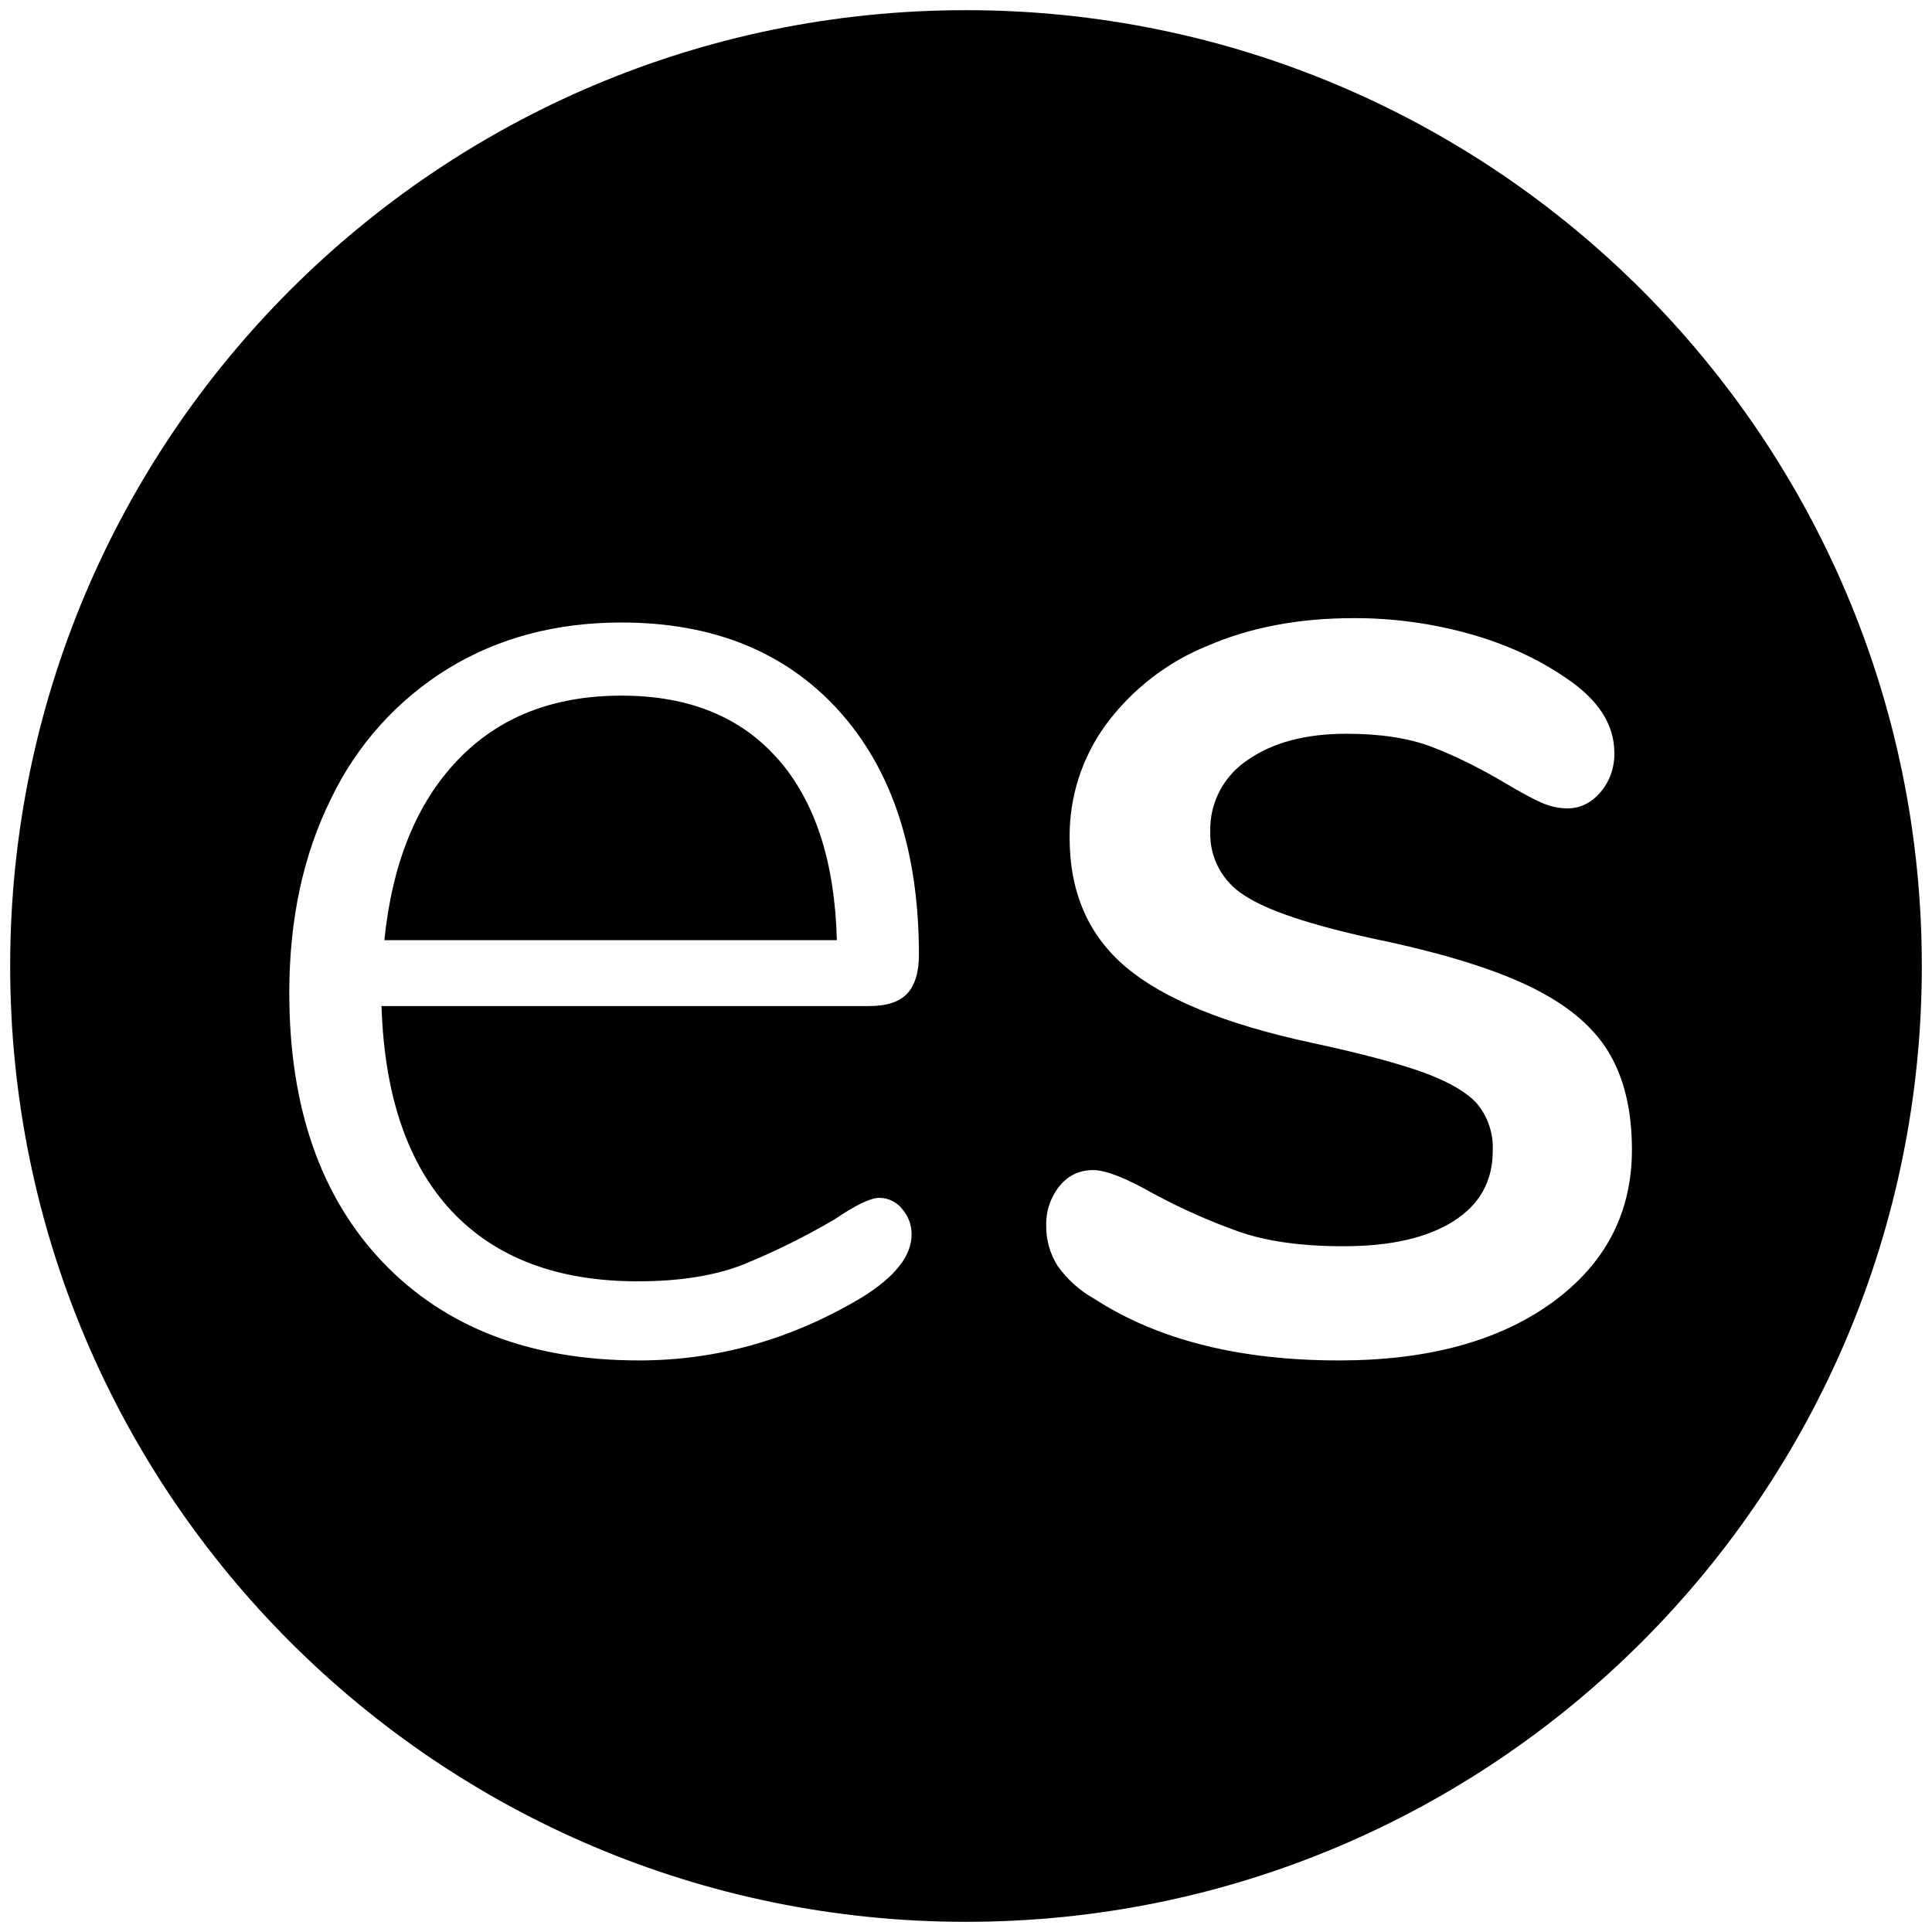
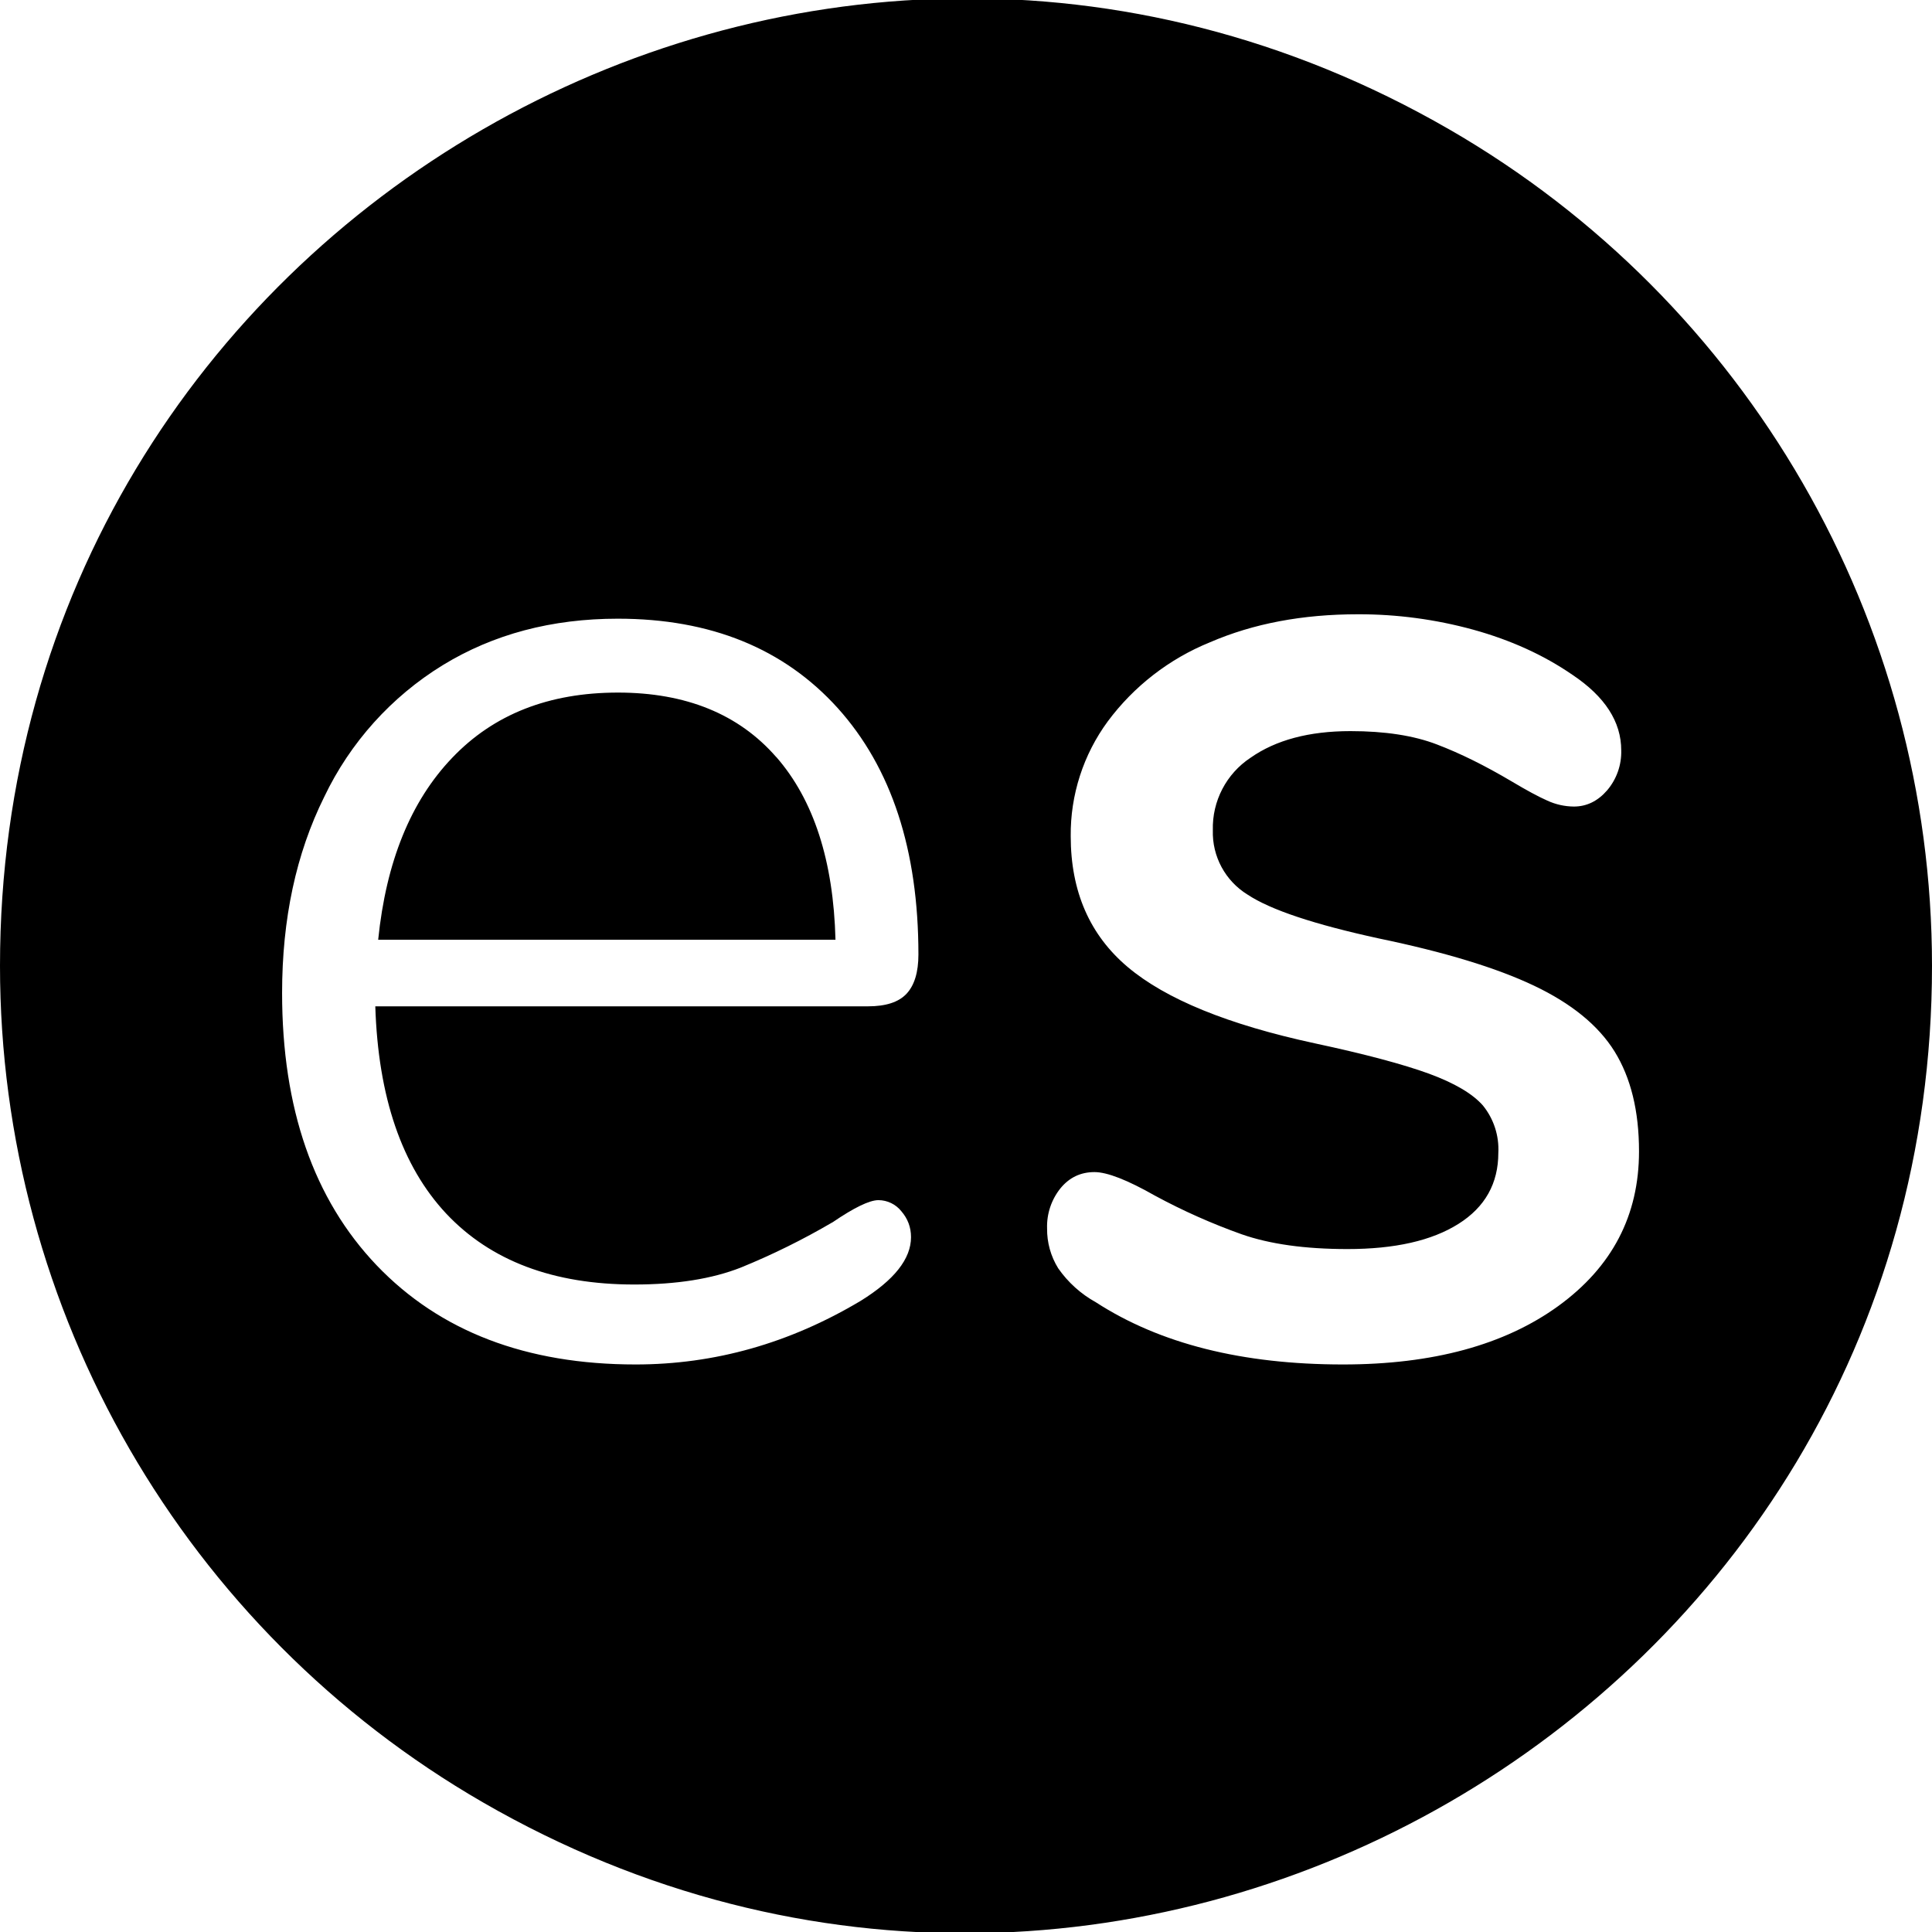
- <svg xmlns="http://www.w3.org/2000/svg" viewBox="0 0 190 190">
-   <path d="M189 95A94 94 0 111 95a94 94 0 11188 0zM82 119.96a69.4 69.4 0 01-8.91 4.4c-2.8 1.1-6.25 1.65-10.37 1.65-7.88 0-13.97-2.3-18.3-6.9-4.31-4.61-6.62-11.33-6.9-20.17h47.95c1.72 0 2.97-.4 3.74-1.22s1.16-2.1 1.16-3.82c0-10.17-2.62-18.17-7.85-23.98-5.24-5.8-12.37-8.7-21.4-8.7-6.42 0-12.1 1.5-17.05 4.53a30.43 30.43 0 00-11.52 12.81c-2.74 5.52-4.1 11.88-4.1 19.08 0 11.23 3.07 20.07 9.2 26.5 6.15 6.43 14.55 9.65 25.2 9.65 7.69 0 14.98-2.06 21.9-6.19 3.26-2.02 4.9-4.08 4.9-6.2 0-.96-.32-1.8-.94-2.52a2.87 2.87 0 00-2.23-1.08c-.87 0-2.36.72-4.47 2.16zm-5.46-45.28c3.64 4.17 5.56 10.1 5.76 17.78H37.8c.77-7.58 3.17-13.49 7.2-17.7 4.03-4.23 9.4-6.35 16.13-6.35 6.62 0 11.76 2.1 15.4 6.27zm76.1 53.42c5.23-3.8 7.85-8.8 7.85-15.05 0-3.93-.8-7.17-2.38-9.72-1.58-2.54-4.2-4.67-7.84-6.4-3.66-1.74-8.7-3.27-15.12-4.6-6.24-1.36-10.5-2.77-12.75-4.26a7.1 7.1 0 01-3.38-6.27 8.18 8.18 0 013.67-7.05c2.45-1.72 5.69-2.59 9.72-2.59 3.36 0 6.16.43 8.42 1.3 2.26.86 4.68 2.06 7.28 3.6 1.44.86 2.59 1.48 3.45 1.86a6.3 6.3 0 002.59.58c1.25 0 2.33-.53 3.24-1.58a5.76 5.76 0 001.37-3.89c0-2.78-1.58-5.23-4.75-7.35-2.79-1.92-6-3.38-9.65-4.39a42 42 0 00-11.23-1.5c-5.38 0-10.17.9-14.4 2.73a23.33 23.33 0 00-9.94 7.7 18.56 18.56 0 00-3.6 11.16c0 5.38 1.85 9.62 5.55 12.74 3.7 3.12 9.76 5.6 18.2 7.42 4.9 1.05 8.6 2.04 11.1 2.95 2.5.92 4.25 1.95 5.26 3.1a6.76 6.76 0 011.5 4.61c0 2.97-1.29 5.28-3.88 6.91-2.6 1.64-6.2 2.45-10.8 2.45-4.13 0-7.56-.48-10.3-1.44a60.02 60.02 0 01-8.42-3.75c-2.69-1.53-4.66-2.3-5.9-2.3-1.35 0-2.45.53-3.31 1.58a5.94 5.94 0 00-1.3 3.9 7.2 7.2 0 001.08 3.88 10.9 10.9 0 003.67 3.31c6.24 4.04 14.25 6.05 24.05 6.05 8.73 0 15.72-1.9 20.95-5.69z" />
+ <svg xmlns="http://www.w3.org/2000/svg" viewBox="0 0 188 188">
+   <path d="M 188 93.984 C 188 166.345 109.667 211.571 47 175.39 C 17.916 158.599 0 127.567 0 93.984 C 0 21.623 78.333 -23.603 141 12.577 C 170.084 29.369 188 60.401 188 93.984 Z M 81 118.944 C 78.139 120.621 75.161 122.092 72.09 123.344 C 69.29 124.444 65.84 124.994 61.72 124.994 C 53.84 124.994 47.75 122.694 43.42 118.094 C 39.11 113.484 36.8 106.764 36.52 97.924 L 84.47 97.924 C 86.19 97.924 87.44 97.524 88.21 96.704 C 88.98 95.884 89.37 94.604 89.37 92.884 C 89.37 82.714 86.75 74.714 81.52 68.904 C 76.28 63.104 69.15 60.204 60.12 60.204 C 53.7 60.204 48.02 61.704 43.07 64.734 C 38.076 67.805 34.076 72.253 31.55 77.544 C 28.81 83.064 27.45 89.424 27.45 96.624 C 27.45 107.854 30.52 116.694 36.65 123.124 C 42.8 129.554 51.2 132.774 61.85 132.774 C 69.54 132.774 76.83 130.714 83.75 126.584 C 87.01 124.564 88.65 122.504 88.65 120.384 C 88.65 119.424 88.33 118.584 87.71 117.864 C 87.168 117.185 86.348 116.788 85.48 116.784 C 84.61 116.784 83.12 117.504 81.01 118.944 Z M 75.54 73.664 C 79.18 77.834 81.1 83.764 81.3 91.444 L 36.8 91.444 C 37.57 83.864 39.97 77.954 44 73.744 C 48.03 69.514 53.4 67.394 60.13 67.394 C 66.75 67.394 71.89 69.494 75.53 73.664 Z M 151.64 127.084 C 156.87 123.284 159.49 118.284 159.49 112.034 C 159.49 108.104 158.69 104.864 157.11 102.314 C 155.53 99.774 152.91 97.644 149.27 95.914 C 145.61 94.174 140.57 92.644 134.15 91.314 C 127.91 89.954 123.65 88.544 121.4 87.054 C 119.231 85.721 117.941 83.329 118.02 80.784 C 117.943 77.957 119.33 75.292 121.69 73.734 C 124.14 72.014 127.38 71.144 131.41 71.144 C 134.77 71.144 137.57 71.574 139.83 72.444 C 142.09 73.304 144.51 74.504 147.11 76.044 C 148.55 76.904 149.7 77.524 150.56 77.904 C 151.372 78.279 152.255 78.477 153.15 78.484 C 154.4 78.484 155.48 77.954 156.39 76.904 C 157.311 75.821 157.799 74.435 157.76 73.014 C 157.76 70.234 156.18 67.784 153.01 65.664 C 150.22 63.744 147.01 62.284 143.36 61.274 C 139.702 60.269 135.924 59.764 132.13 59.774 C 126.75 59.774 121.96 60.674 117.73 62.504 C 113.774 64.112 110.336 66.776 107.79 70.204 C 105.416 73.437 104.152 77.352 104.19 81.364 C 104.19 86.744 106.04 90.984 109.74 94.104 C 113.44 97.224 119.5 99.704 127.94 101.524 C 132.84 102.574 136.54 103.564 139.04 104.474 C 141.54 105.394 143.29 106.424 144.3 107.574 C 145.353 108.872 145.887 110.515 145.8 112.184 C 145.8 115.154 144.51 117.464 141.92 119.094 C 139.32 120.734 135.72 121.544 131.12 121.544 C 126.99 121.544 123.56 121.064 120.82 120.104 C 117.921 119.071 115.106 117.818 112.4 116.354 C 109.71 114.824 107.74 114.054 106.5 114.054 C 105.15 114.054 104.05 114.584 103.19 115.634 C 102.306 116.738 101.845 118.12 101.89 119.534 C 101.874 120.904 102.248 122.25 102.97 123.414 C 103.924 124.784 105.179 125.916 106.64 126.724 C 112.88 130.764 120.89 132.774 130.69 132.774 C 139.42 132.774 146.41 130.874 151.64 127.084 Z" />
</svg>
